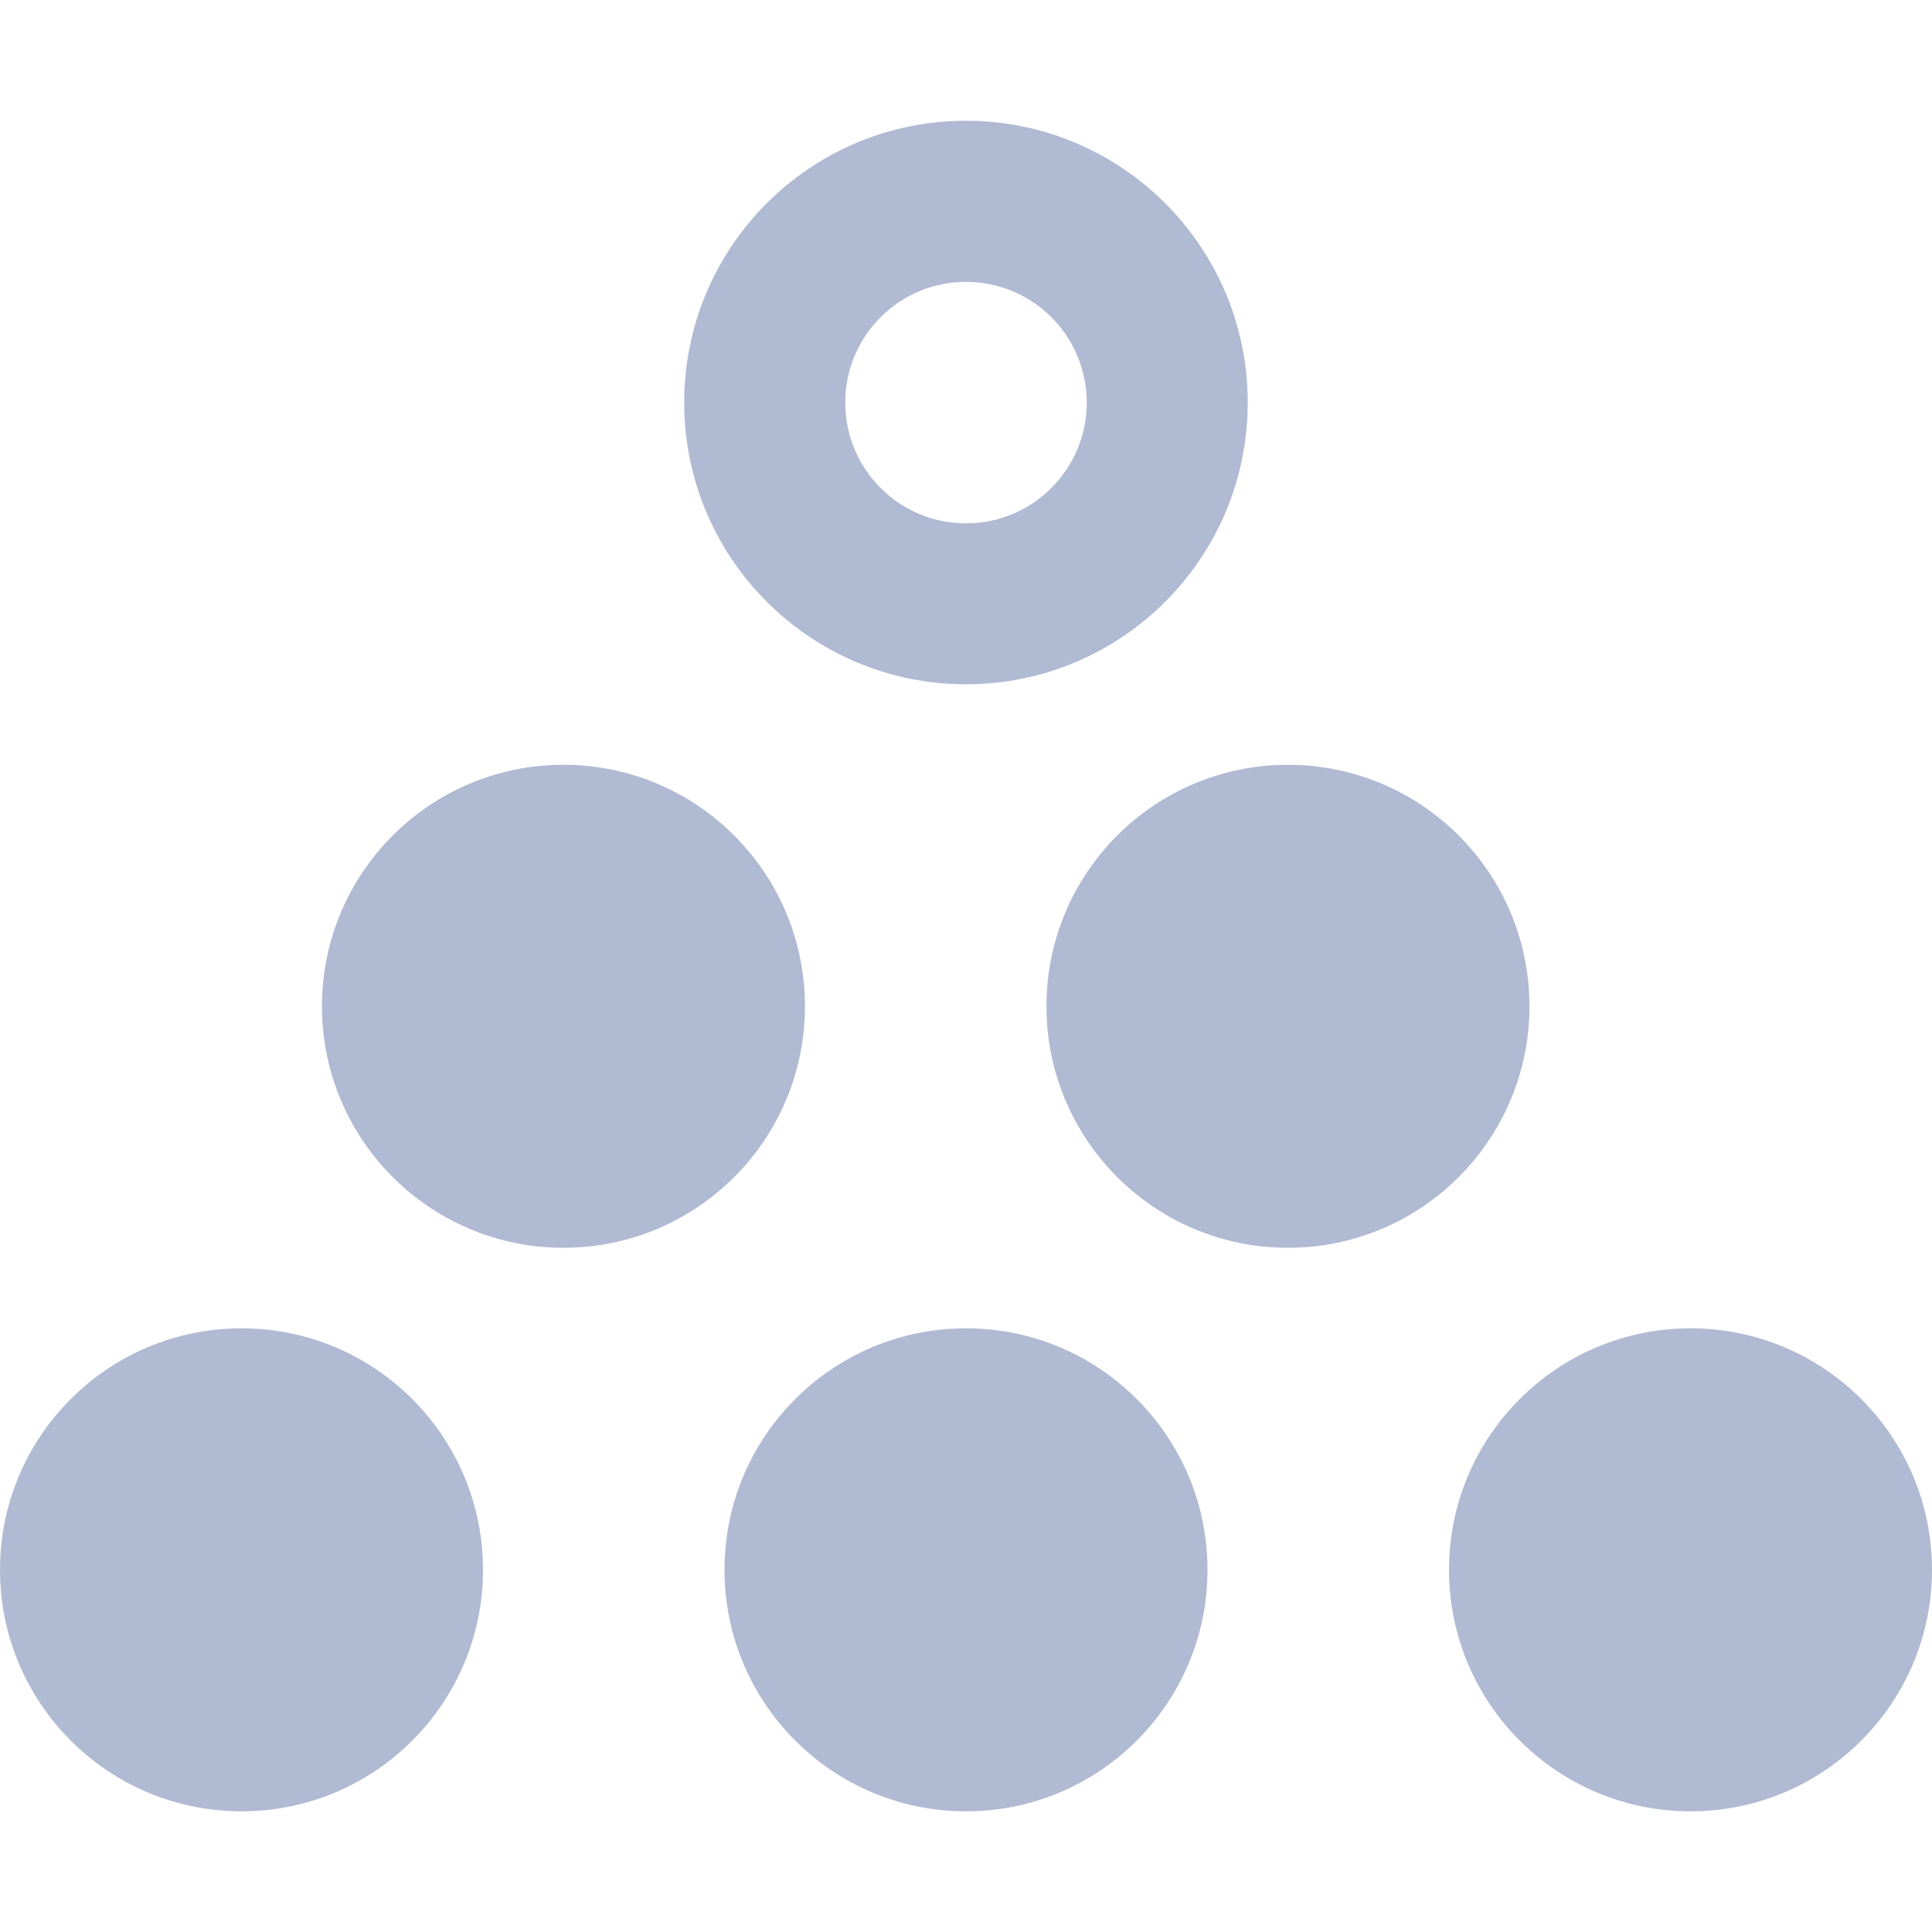
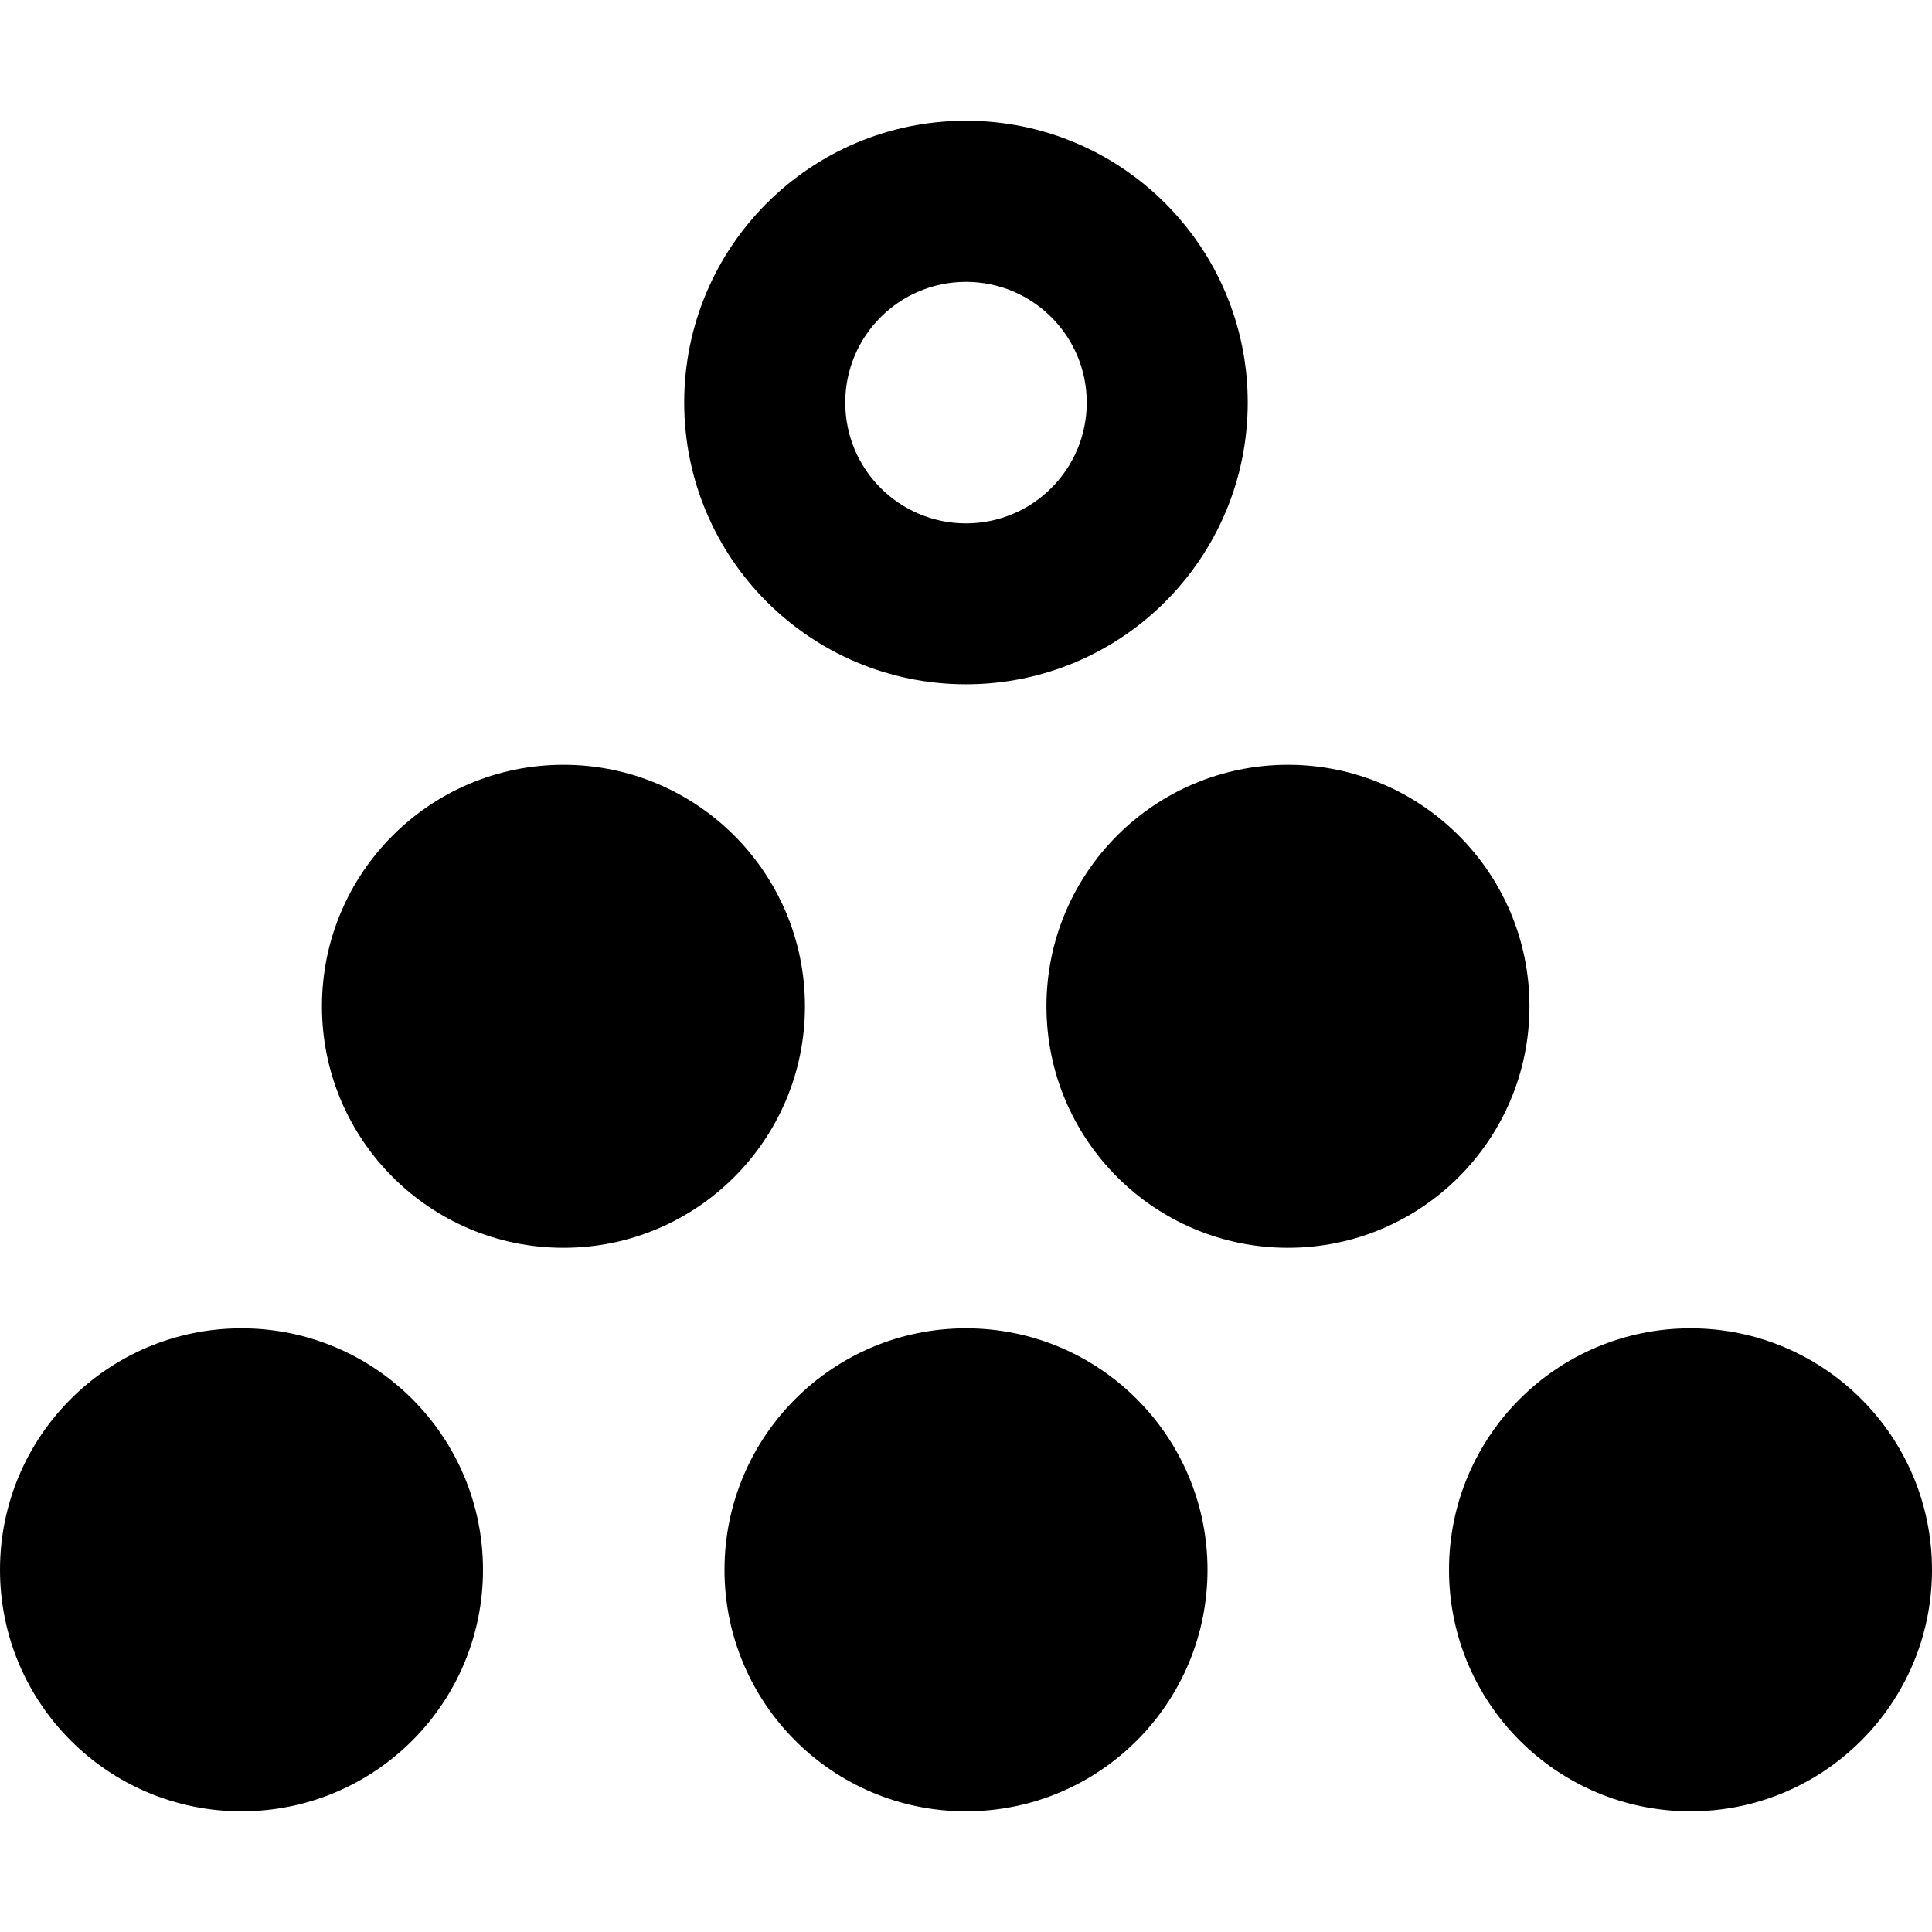
<svg xmlns="http://www.w3.org/2000/svg" width="28" height="28" viewBox="0 0 28 28" fill="none">
-   <path d="M14 9.917C11.745 9.917 9.916 8.089 9.916 5.834C9.916 3.578 11.744 1.75 14 1.75C16.255 1.75 18.083 3.578 18.083 5.834C18.083 8.088 16.255 9.917 14 9.917ZM14 4.085C13.033 4.085 12.25 4.868 12.25 5.835C12.25 6.801 13.033 7.585 14 7.585C14.966 7.585 15.75 6.801 15.75 5.835C15.75 4.868 14.966 4.085 14 4.085Z" fill="#B1BAD3" />
-   <path d="M28 22.751C28 24.684 26.433 26.251 24.5 26.251C22.567 26.251 21 24.684 21 22.751C21 20.818 22.567 19.251 24.5 19.251C26.433 19.251 28 20.818 28 22.751Z" fill="#B1BAD3" />
-   <path d="M17.5 22.751C17.5 24.684 15.933 26.251 14 26.251C12.067 26.251 10.5 24.684 10.5 22.751C10.5 20.818 12.067 19.251 14 19.251C15.933 19.251 17.5 20.818 17.5 22.751Z" fill="#B1BAD3" />
-   <path d="M7 22.751C7 24.684 5.433 26.251 3.5 26.251C1.567 26.251 0 24.684 0 22.751C0 20.818 1.567 19.251 3.5 19.251C5.433 19.251 7 20.818 7 22.751Z" fill="#B1BAD3" />
-   <path d="M22.166 14.584C22.166 16.517 20.599 18.084 18.666 18.084C16.733 18.084 15.166 16.517 15.166 14.584C15.166 12.651 16.733 11.084 18.666 11.084C20.599 11.084 22.166 12.651 22.166 14.584Z" fill="#B1BAD3" />
-   <path d="M11.666 14.584C11.666 16.517 10.099 18.084 8.166 18.084C6.233 18.084 4.666 16.517 4.666 14.584C4.666 12.651 6.233 11.084 8.166 11.084C10.099 11.084 11.666 12.651 11.666 14.584Z" fill="#B1BAD3" />
+   <path d="M14 9.917C11.745 9.917 9.916 8.089 9.916 5.834C9.916 3.578 11.744 1.75 14 1.75C16.255 1.75 18.083 3.578 18.083 5.834C18.083 8.088 16.255 9.917 14 9.917ZM14 4.085C13.033 4.085 12.25 4.868 12.25 5.835C12.25 6.801 13.033 7.585 14 7.585C14.966 7.585 15.75 6.801 15.75 5.835C15.75 4.868 14.966 4.085 14 4.085Z" fill="currentColor" />
+   <path d="M28 22.751C28 24.684 26.433 26.251 24.5 26.251C22.567 26.251 21 24.684 21 22.751C21 20.818 22.567 19.251 24.5 19.251C26.433 19.251 28 20.818 28 22.751Z" fill="currentColor" />
+   <path d="M17.5 22.751C17.5 24.684 15.933 26.251 14 26.251C12.067 26.251 10.5 24.684 10.5 22.751C10.5 20.818 12.067 19.251 14 19.251C15.933 19.251 17.5 20.818 17.5 22.751Z" fill="currentColor" />
+   <path d="M7 22.751C7 24.684 5.433 26.251 3.5 26.251C1.567 26.251 0 24.684 0 22.751C0 20.818 1.567 19.251 3.5 19.251C5.433 19.251 7 20.818 7 22.751Z" fill="currentColor" />
+   <path d="M22.166 14.584C22.166 16.517 20.599 18.084 18.666 18.084C16.733 18.084 15.166 16.517 15.166 14.584C15.166 12.651 16.733 11.084 18.666 11.084C20.599 11.084 22.166 12.651 22.166 14.584Z" fill="currentColor" />
+   <path d="M11.666 14.584C11.666 16.517 10.099 18.084 8.166 18.084C6.233 18.084 4.666 16.517 4.666 14.584C4.666 12.651 6.233 11.084 8.166 11.084C10.099 11.084 11.666 12.651 11.666 14.584Z" fill="currentColor" />
</svg>
